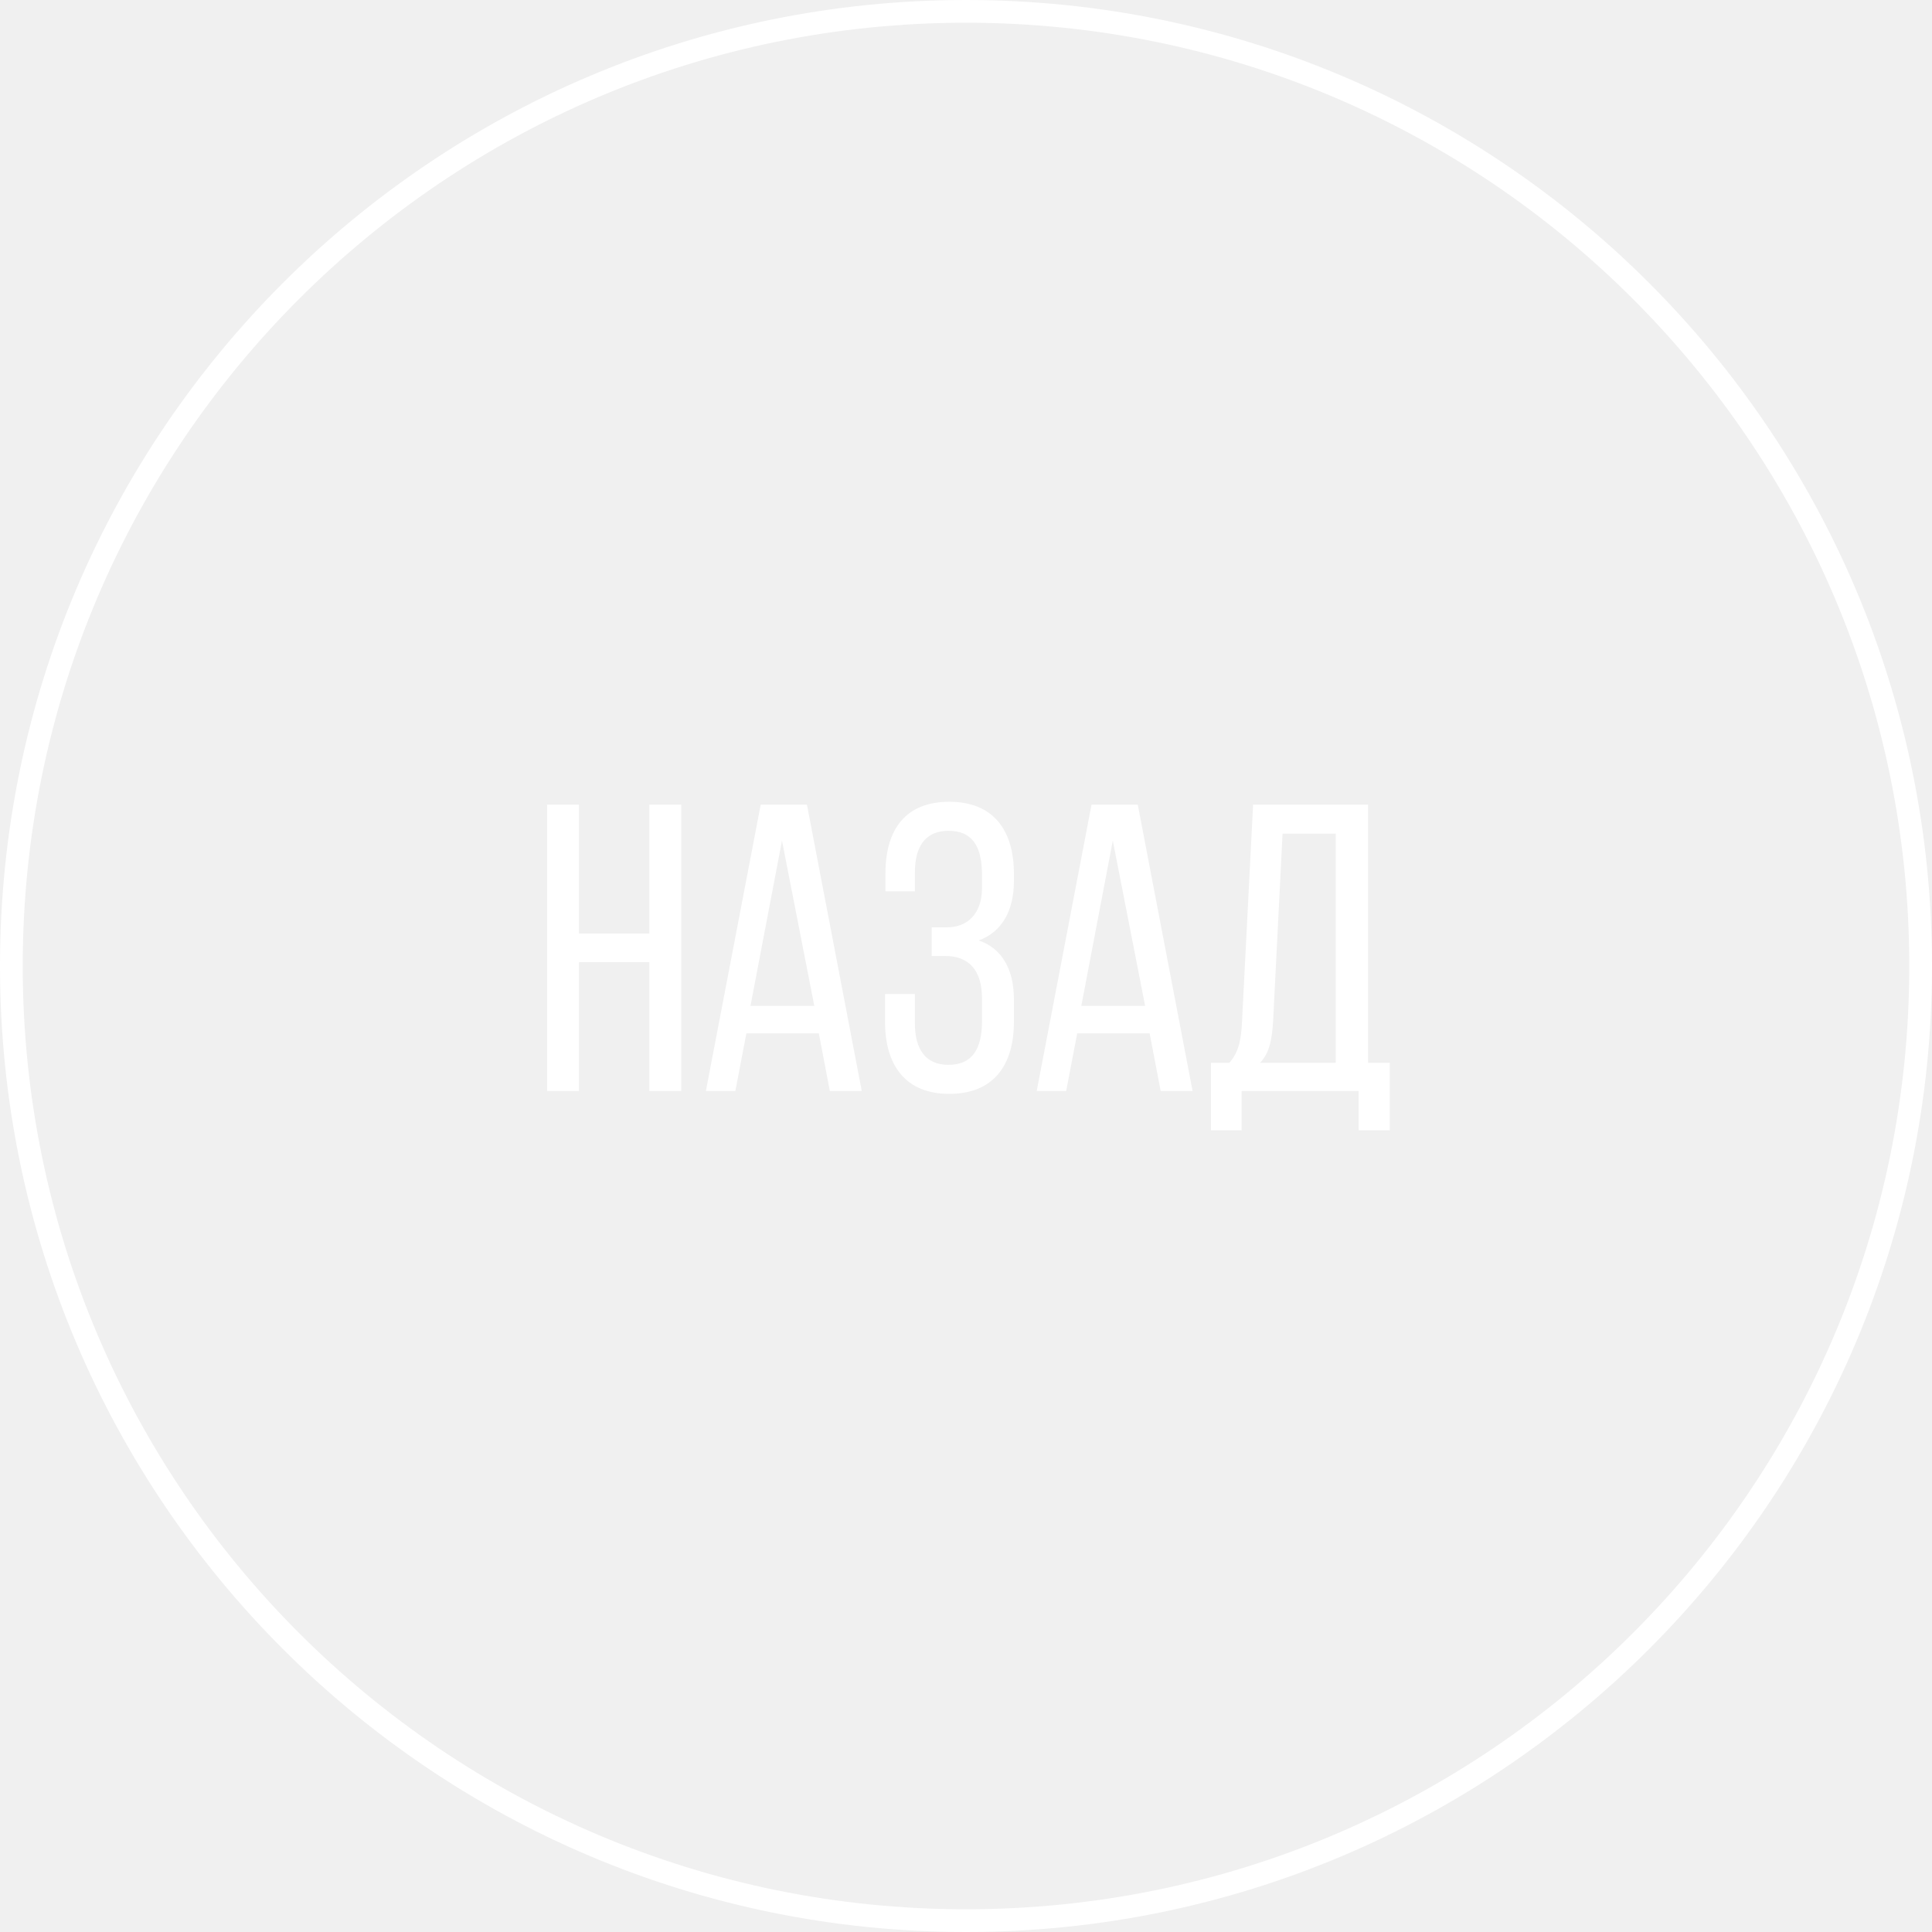
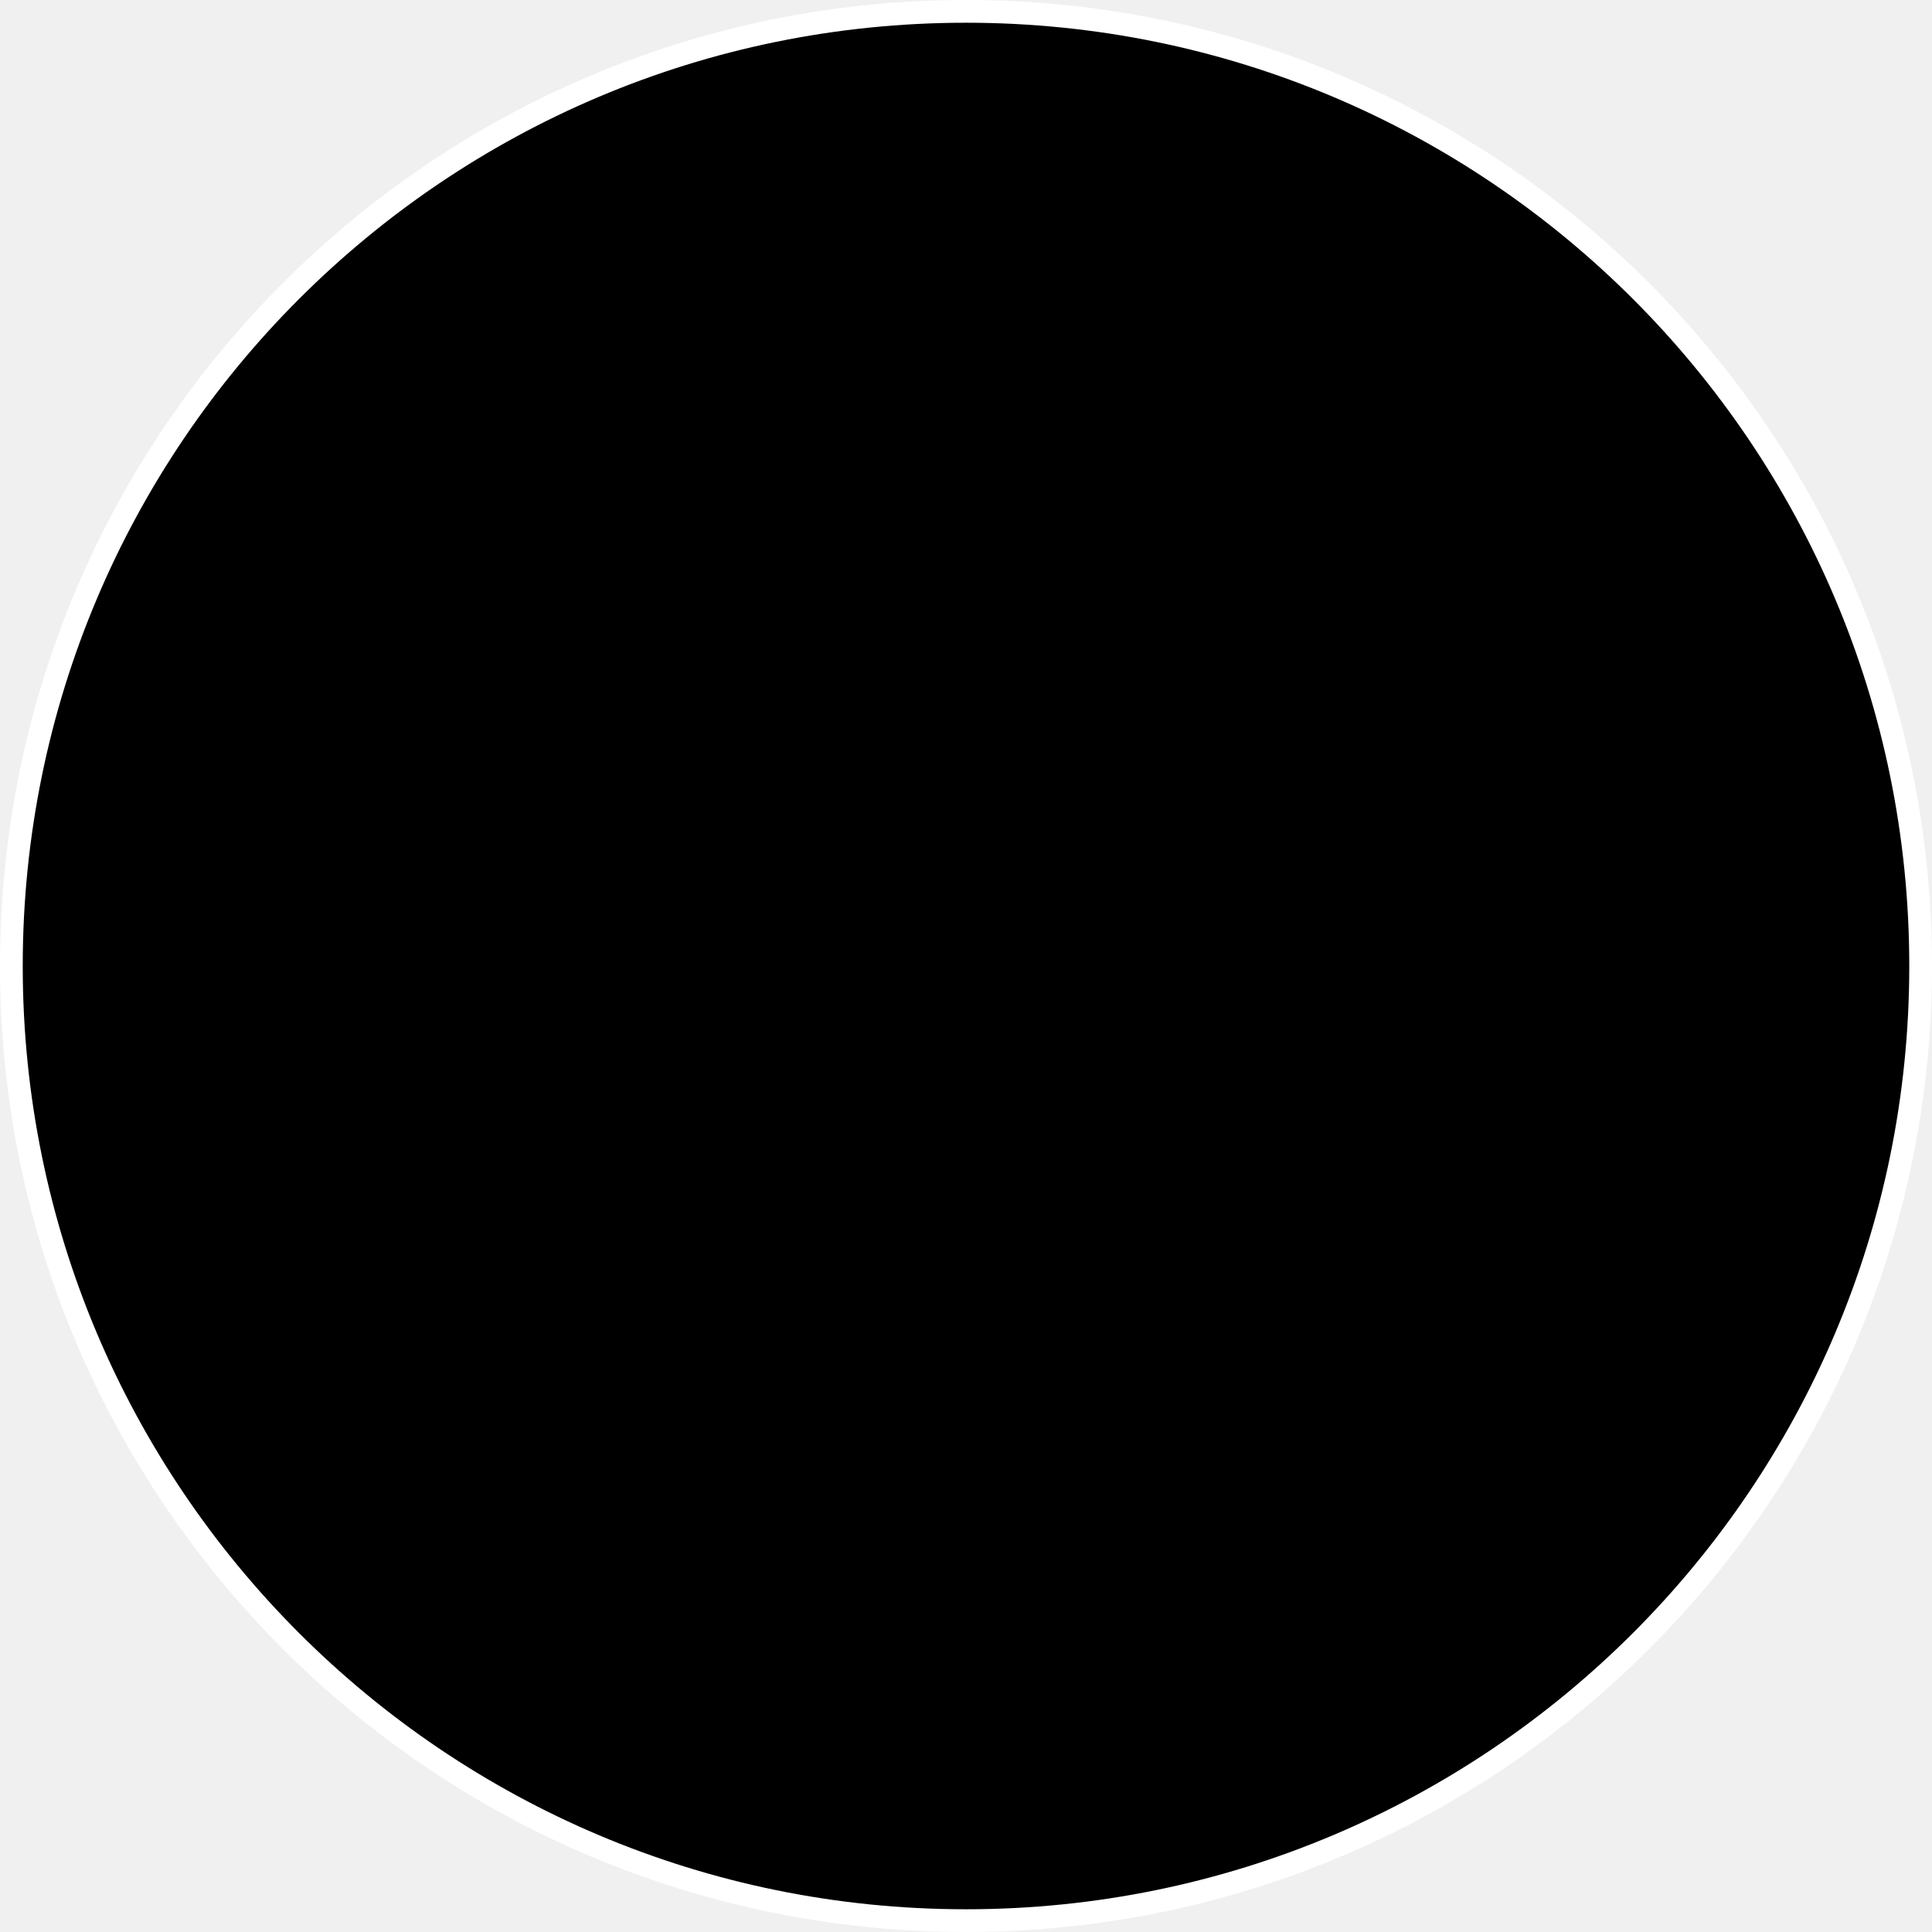
- <svg xmlns="http://www.w3.org/2000/svg" width="85" height="85" viewBox="0 0 85 85" fill="none">
+ <svg xmlns="http://www.w3.org/2000/svg" width="85" height="85" viewBox="0 0 85 85">
  <circle cx="42.5" cy="42.5" r="42" stroke="white" />
-   <path d="M28.569 42.33V48H29.973V35.4H28.569V41.07H25.473V35.4H24.069V48H25.473V42.33H28.569ZM36.024 45.462L36.51 48H37.914L35.502 35.4H33.468L31.056 48H32.352L32.838 45.462H36.024ZM34.404 36.984L35.826 44.256H33.018L34.404 36.984ZM41.764 35.274C39.838 35.274 38.956 36.498 38.956 38.424V39.216H40.252V38.37C40.252 37.236 40.72 36.552 41.728 36.552C42.754 36.552 43.204 37.2 43.204 38.496V39.072C43.204 40.17 42.592 40.8 41.656 40.8H40.99V42.06H41.584C42.646 42.06 43.204 42.708 43.204 43.932V44.922C43.204 46.182 42.754 46.848 41.728 46.848C40.72 46.848 40.252 46.164 40.252 45.03V43.734H38.938V44.958C38.938 46.866 39.838 48.126 41.764 48.126C43.708 48.126 44.608 46.866 44.608 44.958V43.968C44.608 42.708 44.122 41.736 43.06 41.376C44.086 40.998 44.608 40.062 44.608 38.766V38.442C44.608 36.534 43.708 35.274 41.764 35.274ZM50.579 45.462L51.065 48H52.469L50.057 35.4H48.023L45.611 48H46.907L47.393 45.462H50.579ZM48.959 36.984L50.381 44.256H47.573L48.959 36.984ZM61.143 49.728V46.758H60.189V35.4H55.131L54.645 44.922C54.609 45.696 54.519 46.272 54.087 46.758H53.277V49.728H54.627V48H59.775V49.728H61.143ZM56.427 36.678H58.767V46.758H55.437C55.833 46.344 55.959 45.804 56.013 44.904L56.427 36.678Z" fill="white" />
+   <path d="M28.569 42.33V48H29.973V35.4H28.569V41.07H25.473V35.4H24.069V48H25.473V42.33H28.569ZM36.024 45.462L36.51 48H37.914L35.502 35.4H33.468L31.056 48H32.352L32.838 45.462H36.024ZM34.404 36.984L35.826 44.256H33.018L34.404 36.984ZM41.764 35.274C39.838 35.274 38.956 36.498 38.956 38.424V39.216H40.252V38.37C40.252 37.236 40.72 36.552 41.728 36.552C42.754 36.552 43.204 37.2 43.204 38.496V39.072C43.204 40.17 42.592 40.8 41.656 40.8H40.99V42.06H41.584C42.646 42.06 43.204 42.708 43.204 43.932V44.922C43.204 46.182 42.754 46.848 41.728 46.848C40.72 46.848 40.252 46.164 40.252 45.03V43.734H38.938V44.958C38.938 46.866 39.838 48.126 41.764 48.126C43.708 48.126 44.608 46.866 44.608 44.958V43.968C44.608 42.708 44.122 41.736 43.06 41.376C44.086 40.998 44.608 40.062 44.608 38.766V38.442C44.608 36.534 43.708 35.274 41.764 35.274ZM50.579 45.462L51.065 48H52.469L50.057 35.4H48.023L45.611 48H46.907L47.393 45.462H50.579ZM48.959 36.984L50.381 44.256H47.573L48.959 36.984ZM61.143 49.728V46.758H60.189V35.4H55.131L54.645 44.922C54.609 45.696 54.519 46.272 54.087 46.758H53.277V49.728H54.627V48H59.775V49.728H61.143ZM56.427 36.678H58.767V46.758H55.437C55.833 46.344 55.959 45.804 56.013 44.904L56.427 36.678Z" />
</svg>
